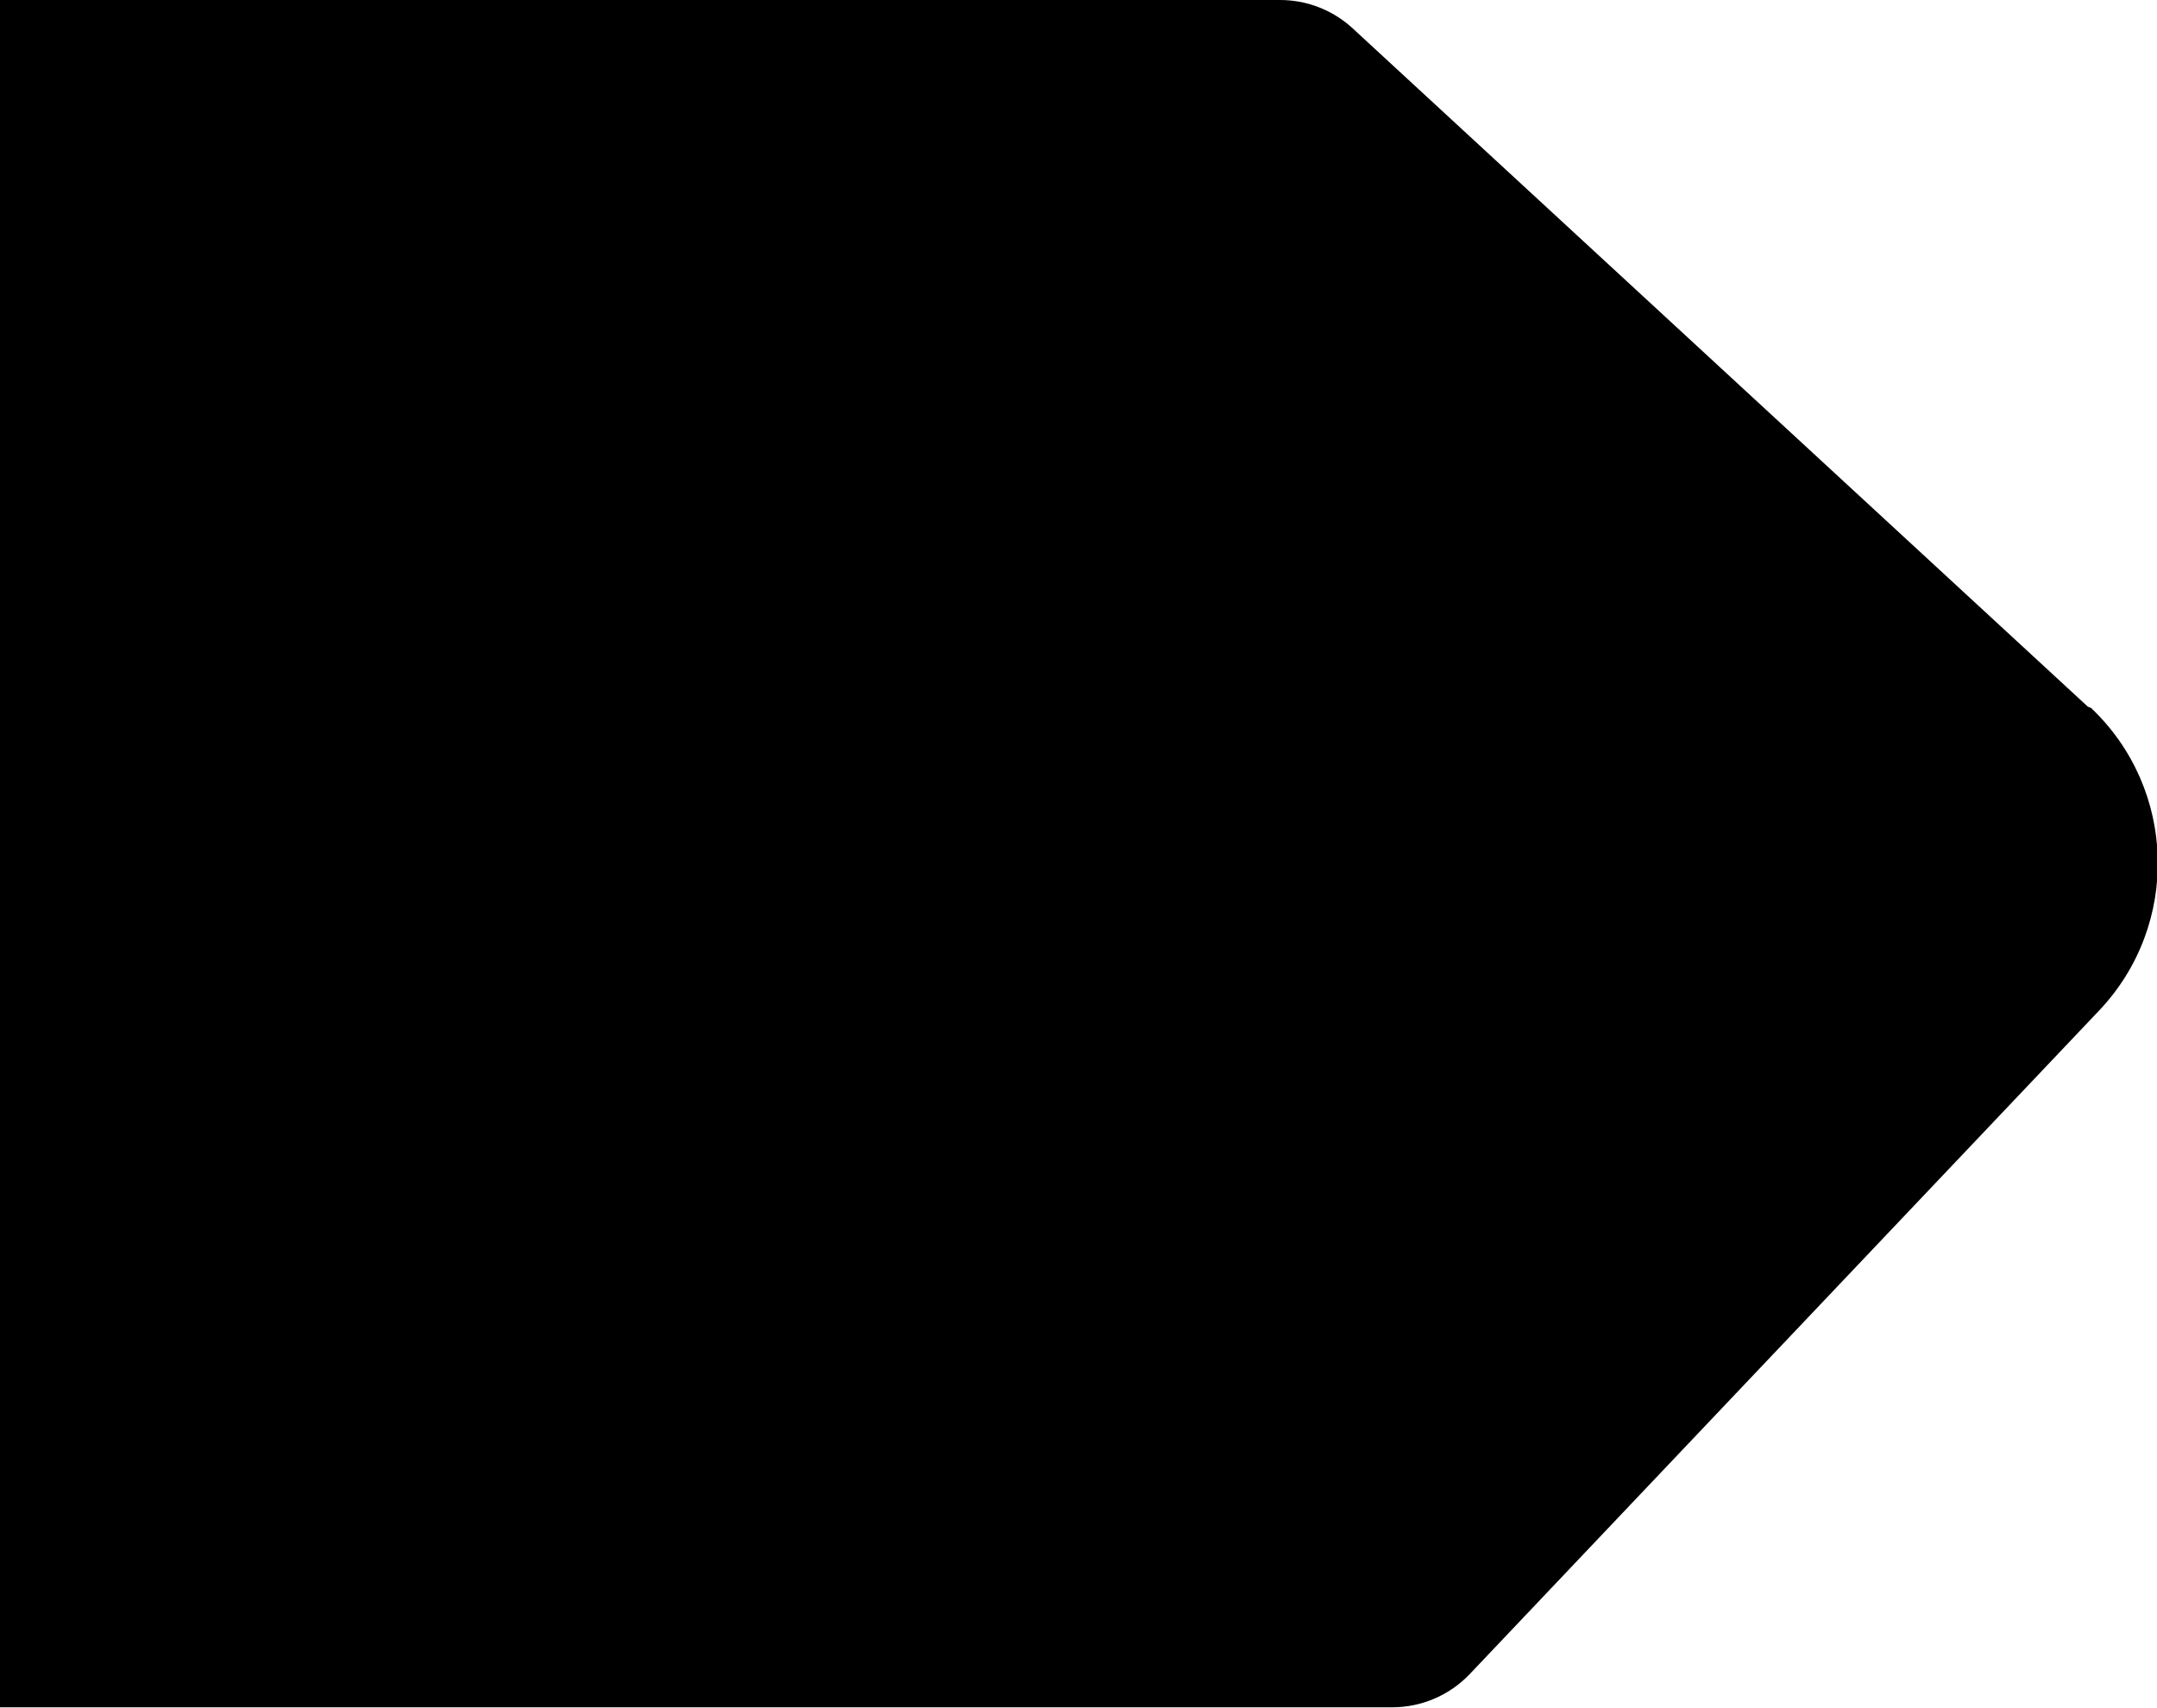
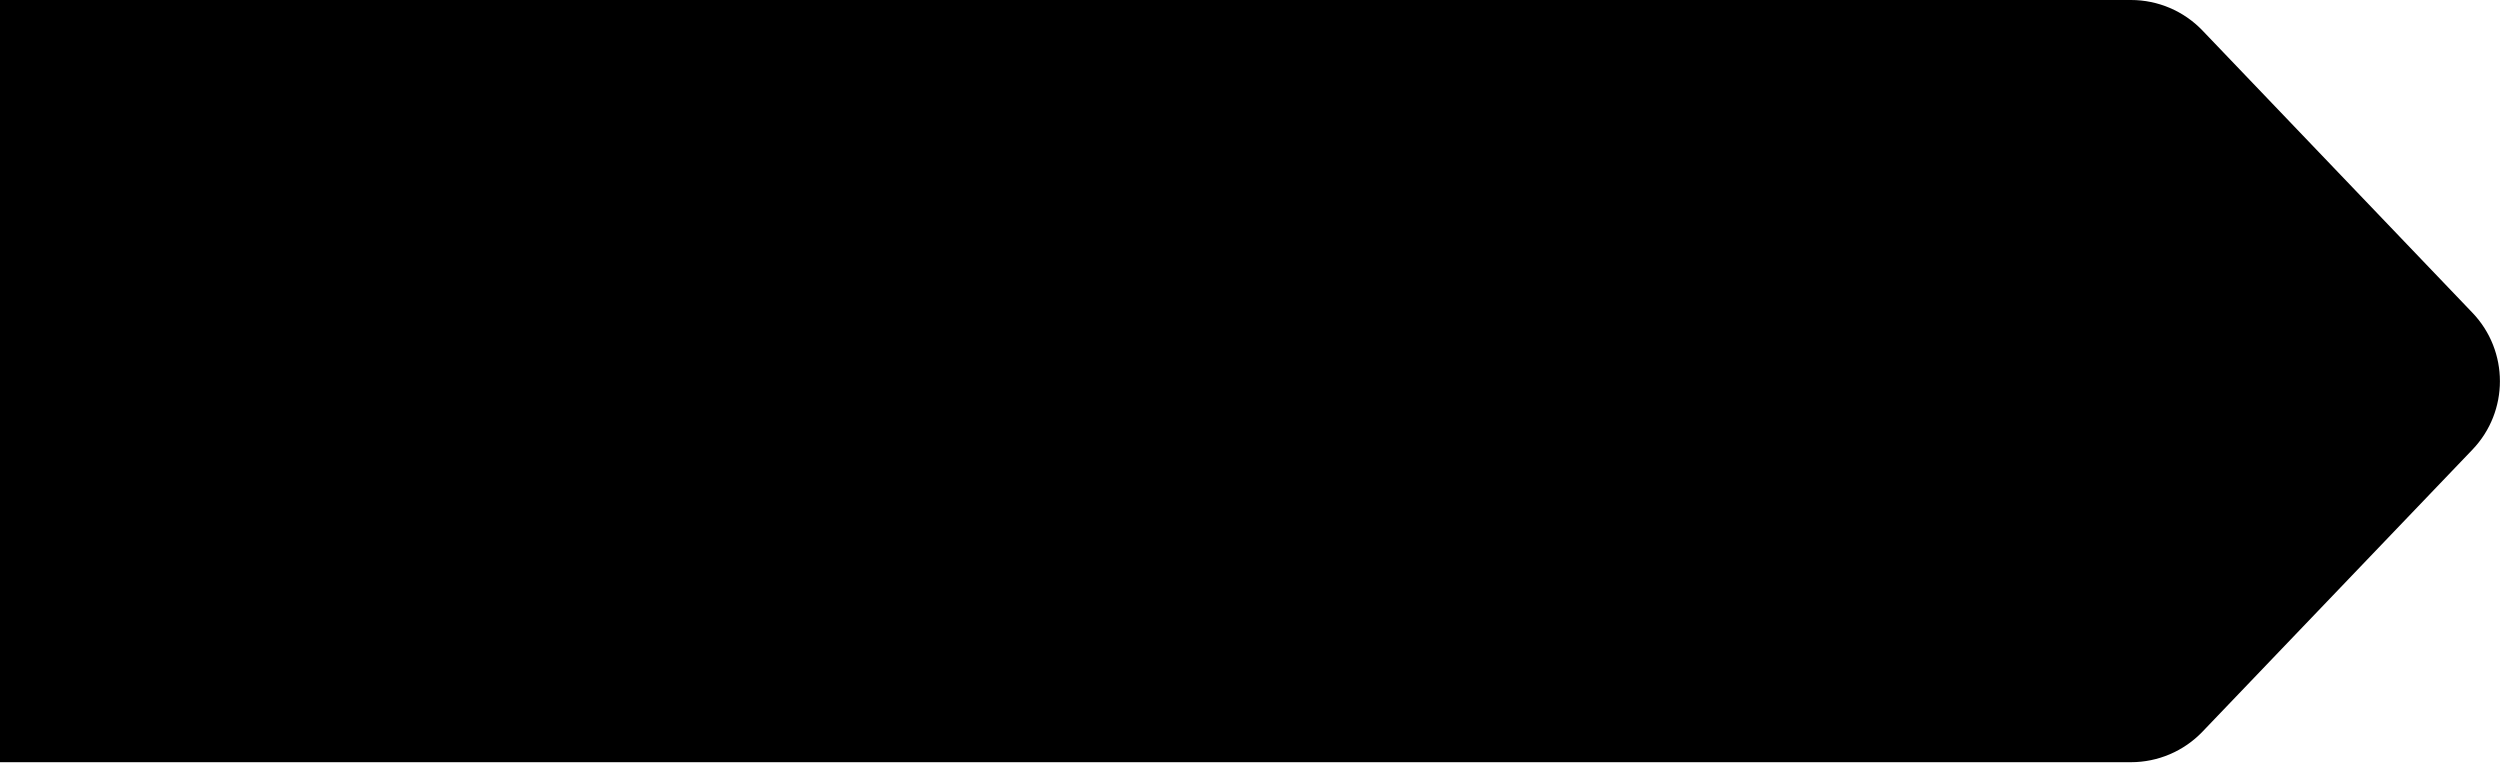
- <svg xmlns="http://www.w3.org/2000/svg" id="Layer_1" data-name="Layer 1" viewBox="0 0 100.71 79.73">
-   <path d="M0,0V79.73H65a5,5,0,0,0,3.63-1.56L98,47.2a10,10,0,0,0-.37-14.14L97.48,33,63.13,1.3A5,5,0,0,0,59.72,0H0Z" transform="translate(0 0)" />
+ <svg xmlns="http://www.w3.org/2000/svg" id="Layer_1" data-name="Layer 1" viewBox="0 0 126.28 38.5">
+   <path d="M78.94,79.7H-28.7V41.2H78.94a5,5,0,0,1,3.61,1.54L96.19,57a5,5,0,0,1,0,6.91L82.55,78.16A5,5,0,0,1,78.94,79.7Z" transform="translate(28.7 -41.2)" />
</svg>
